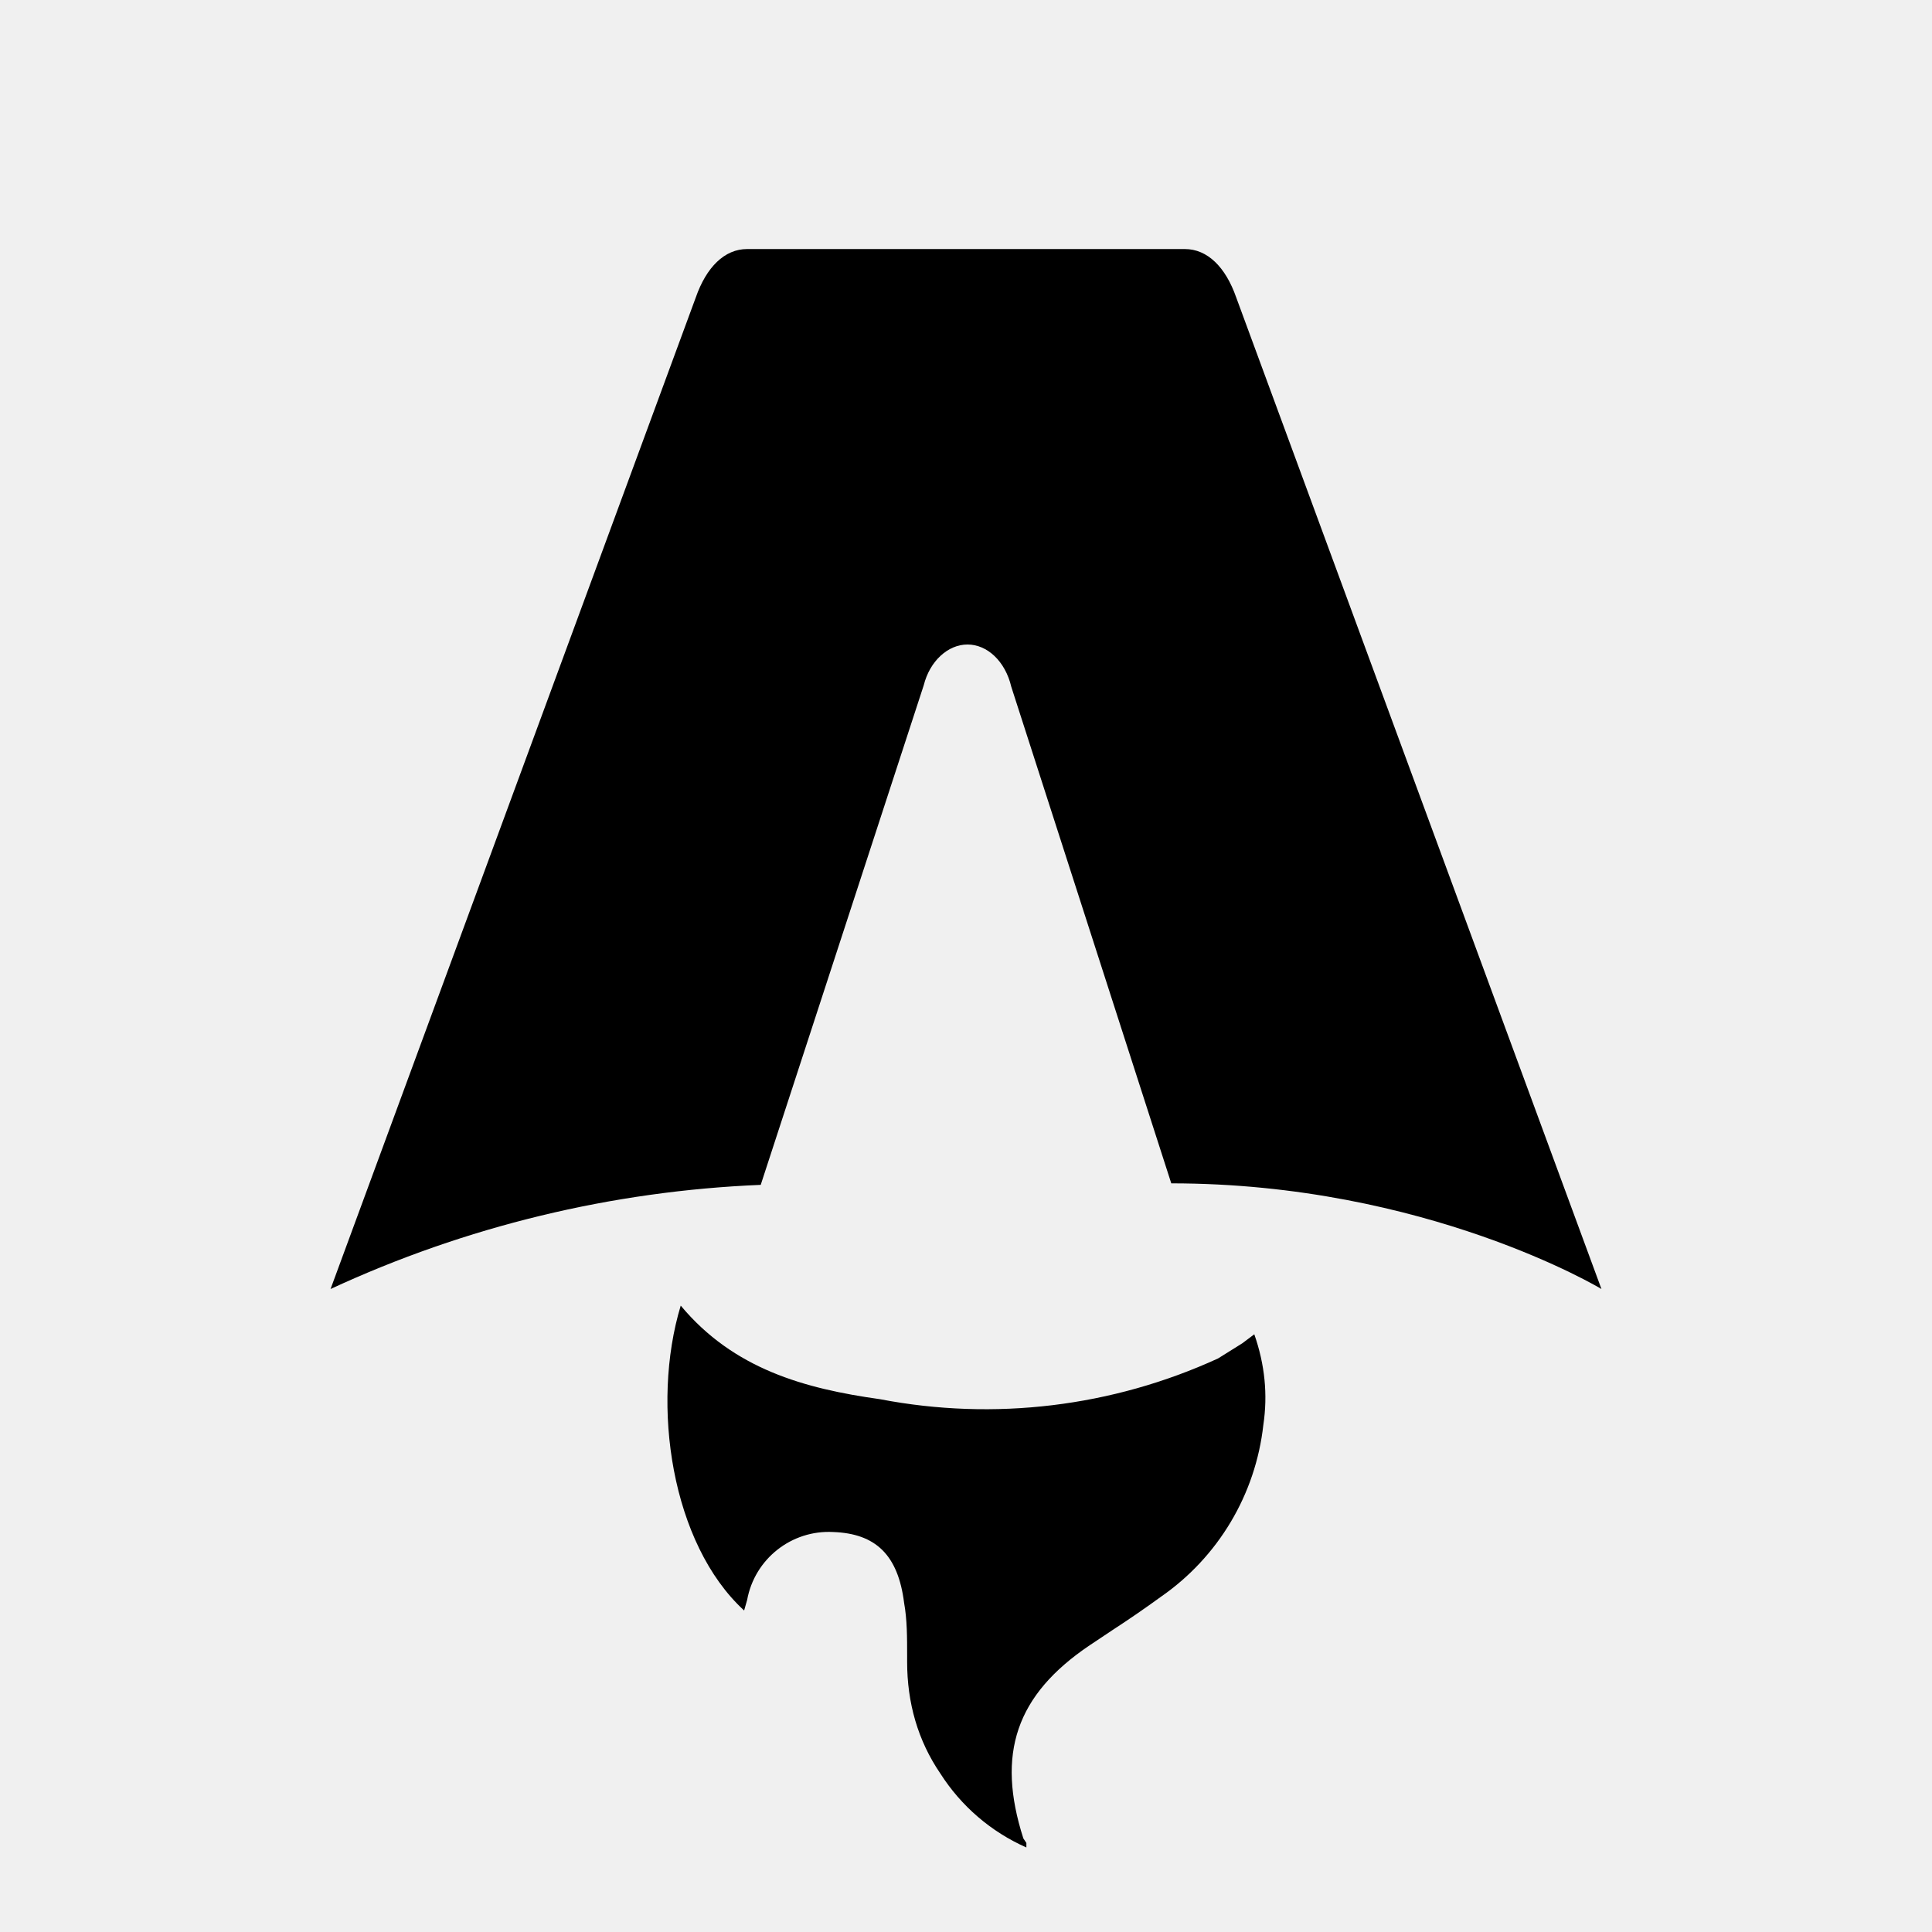
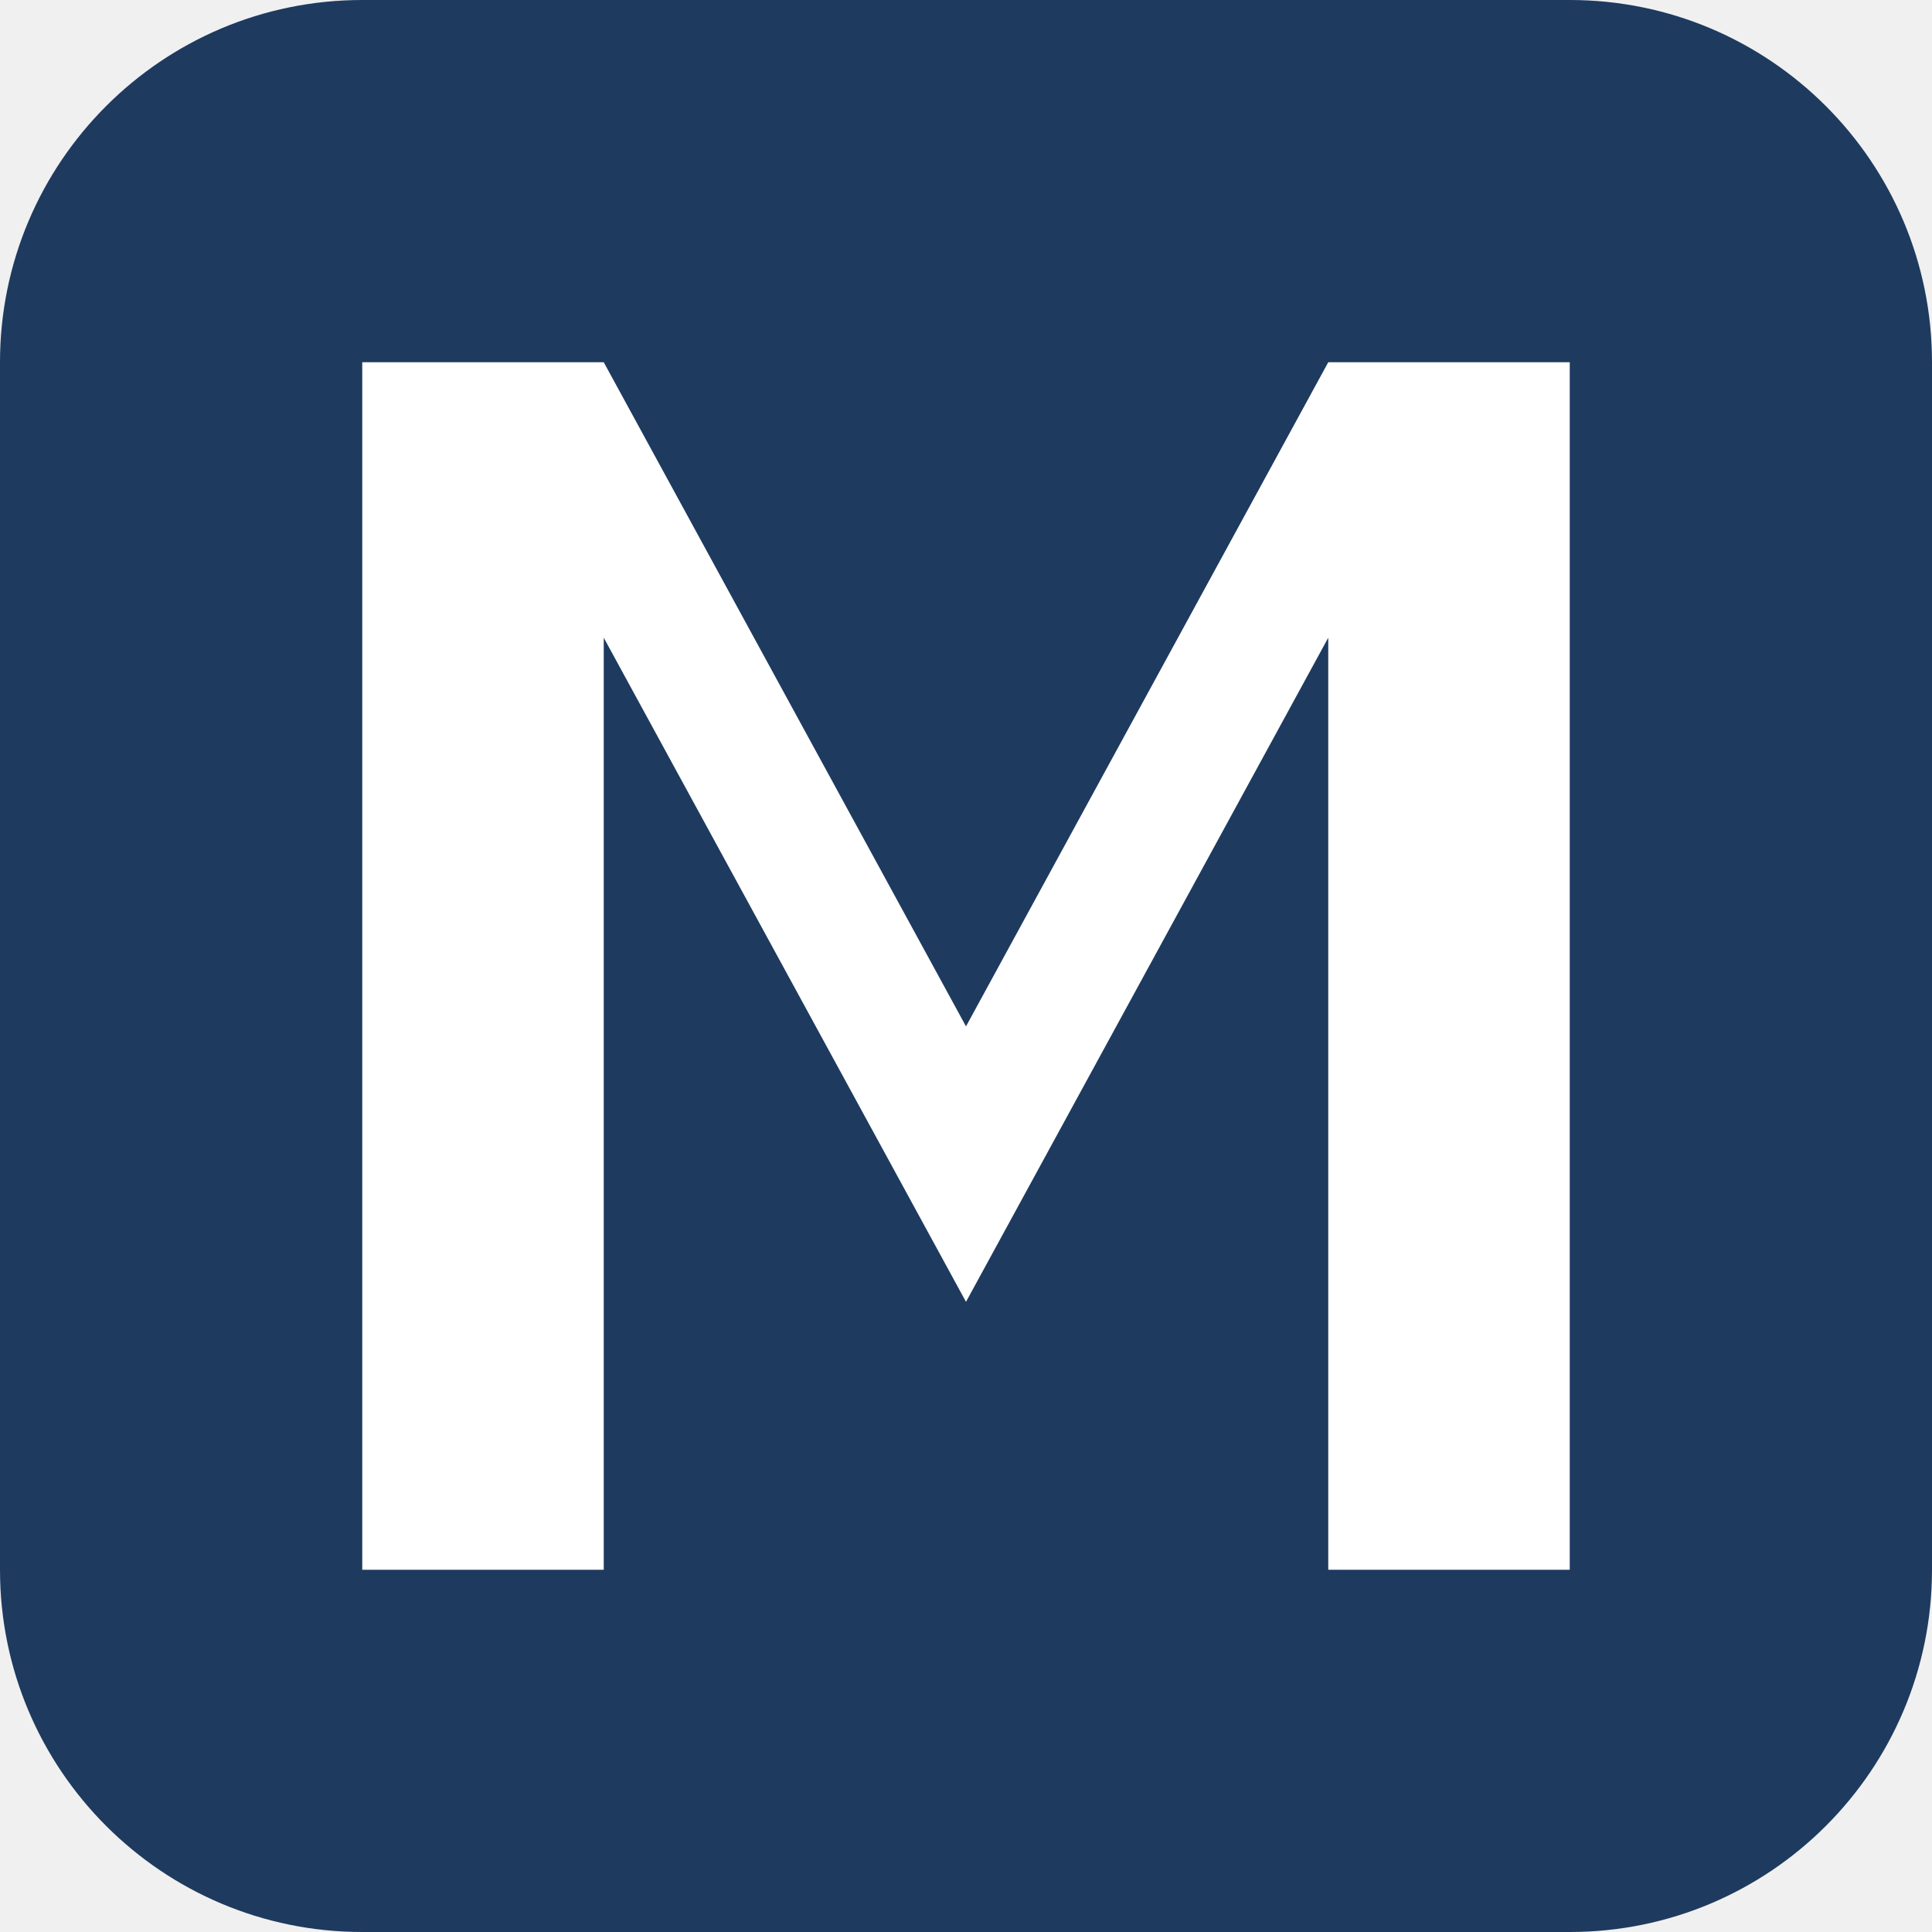
- <svg xmlns="http://www.w3.org/2000/svg" fill="none" viewBox="0 0 128 128">
-   <path d="M50.4 78.5a75.1 75.1 0 0 0-28.5 6.9l24.2-65.7c.7-2 1.9-3.2 3.4-3.2h29c1.5 0 2.7 1.2 3.4 3.2l24.2 65.7s-11.6-7-28.5-7L67 45.5c-.4-1.7-1.6-2.8-2.9-2.8-1.3 0-2.5 1.1-2.9 2.7L50.4 78.5Zm-1.1 28.2Zm-4.2-20.2c-2 6.6-.6 15.8 4.2 20.2a17.5 17.5 0 0 1 .2-.7 5.5 5.5 0 0 1 5.7-4.5c2.8.1 4.3 1.5 4.7 4.7.2 1.1.2 2.3.2 3.5v.4c0 2.7.7 5.2 2.2 7.4a13 13 0 0 0 5.7 4.9v-.3l-.2-.3c-1.8-5.6-.5-9.5 4.4-12.8l1.5-1a73 73 0 0 0 3.2-2.2 16 16 0 0 0 6.8-11.4c.3-2 .1-4-.6-6l-.8.6-1.6 1a37 37 0 0 1-22.4 2.7c-5-.7-9.7-2-13.2-6.2Z" />
-   <style>
-         path { fill: #000; }
-         @media (prefers-color-scheme: dark) {
-             path { fill: #FFF; }
-         }
-     </style>
+ <svg xmlns="http://www.w3.org/2000/svg" viewBox="0 0 512 512">
+   <rect width="512" height="512" rx="96" fill="#1E3A5F" />
+   <path d="M96,416 L96,96 L160,96 L256,272 L352,96 L416,96 L416,416 L352,416 L352,169 L256,345 L160,169 L160,416 Z" fill="white" />
</svg>
